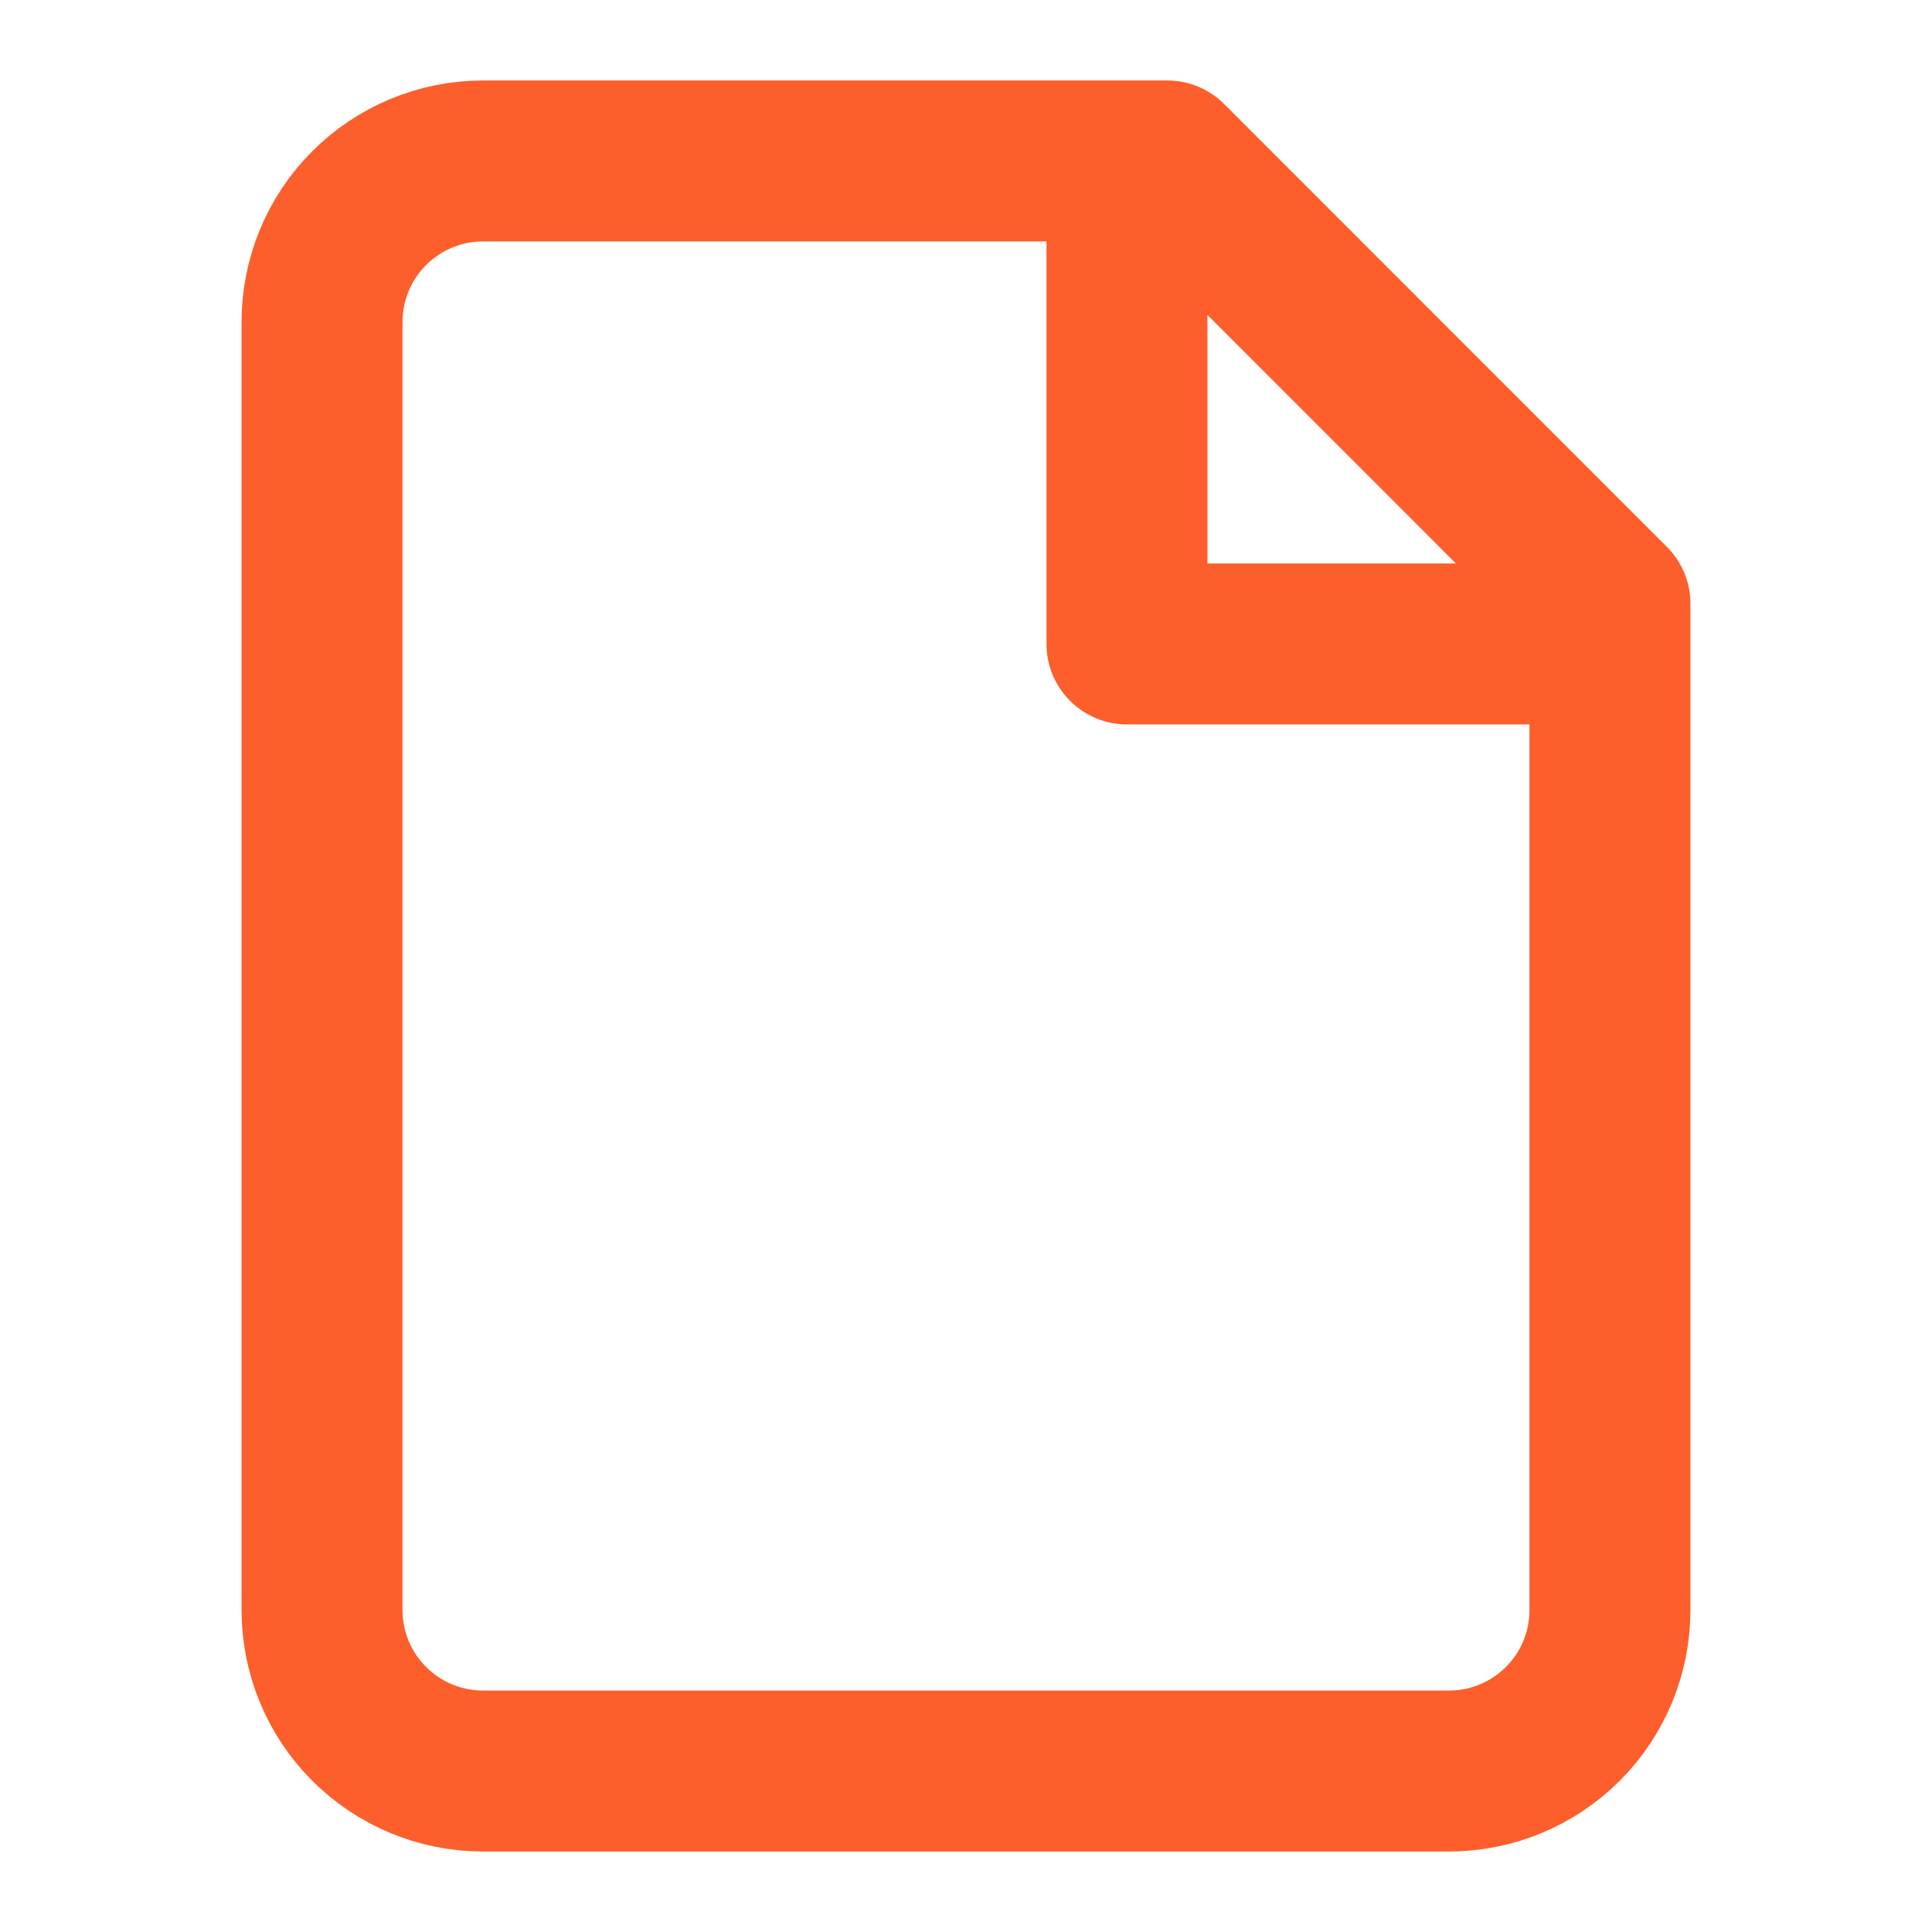
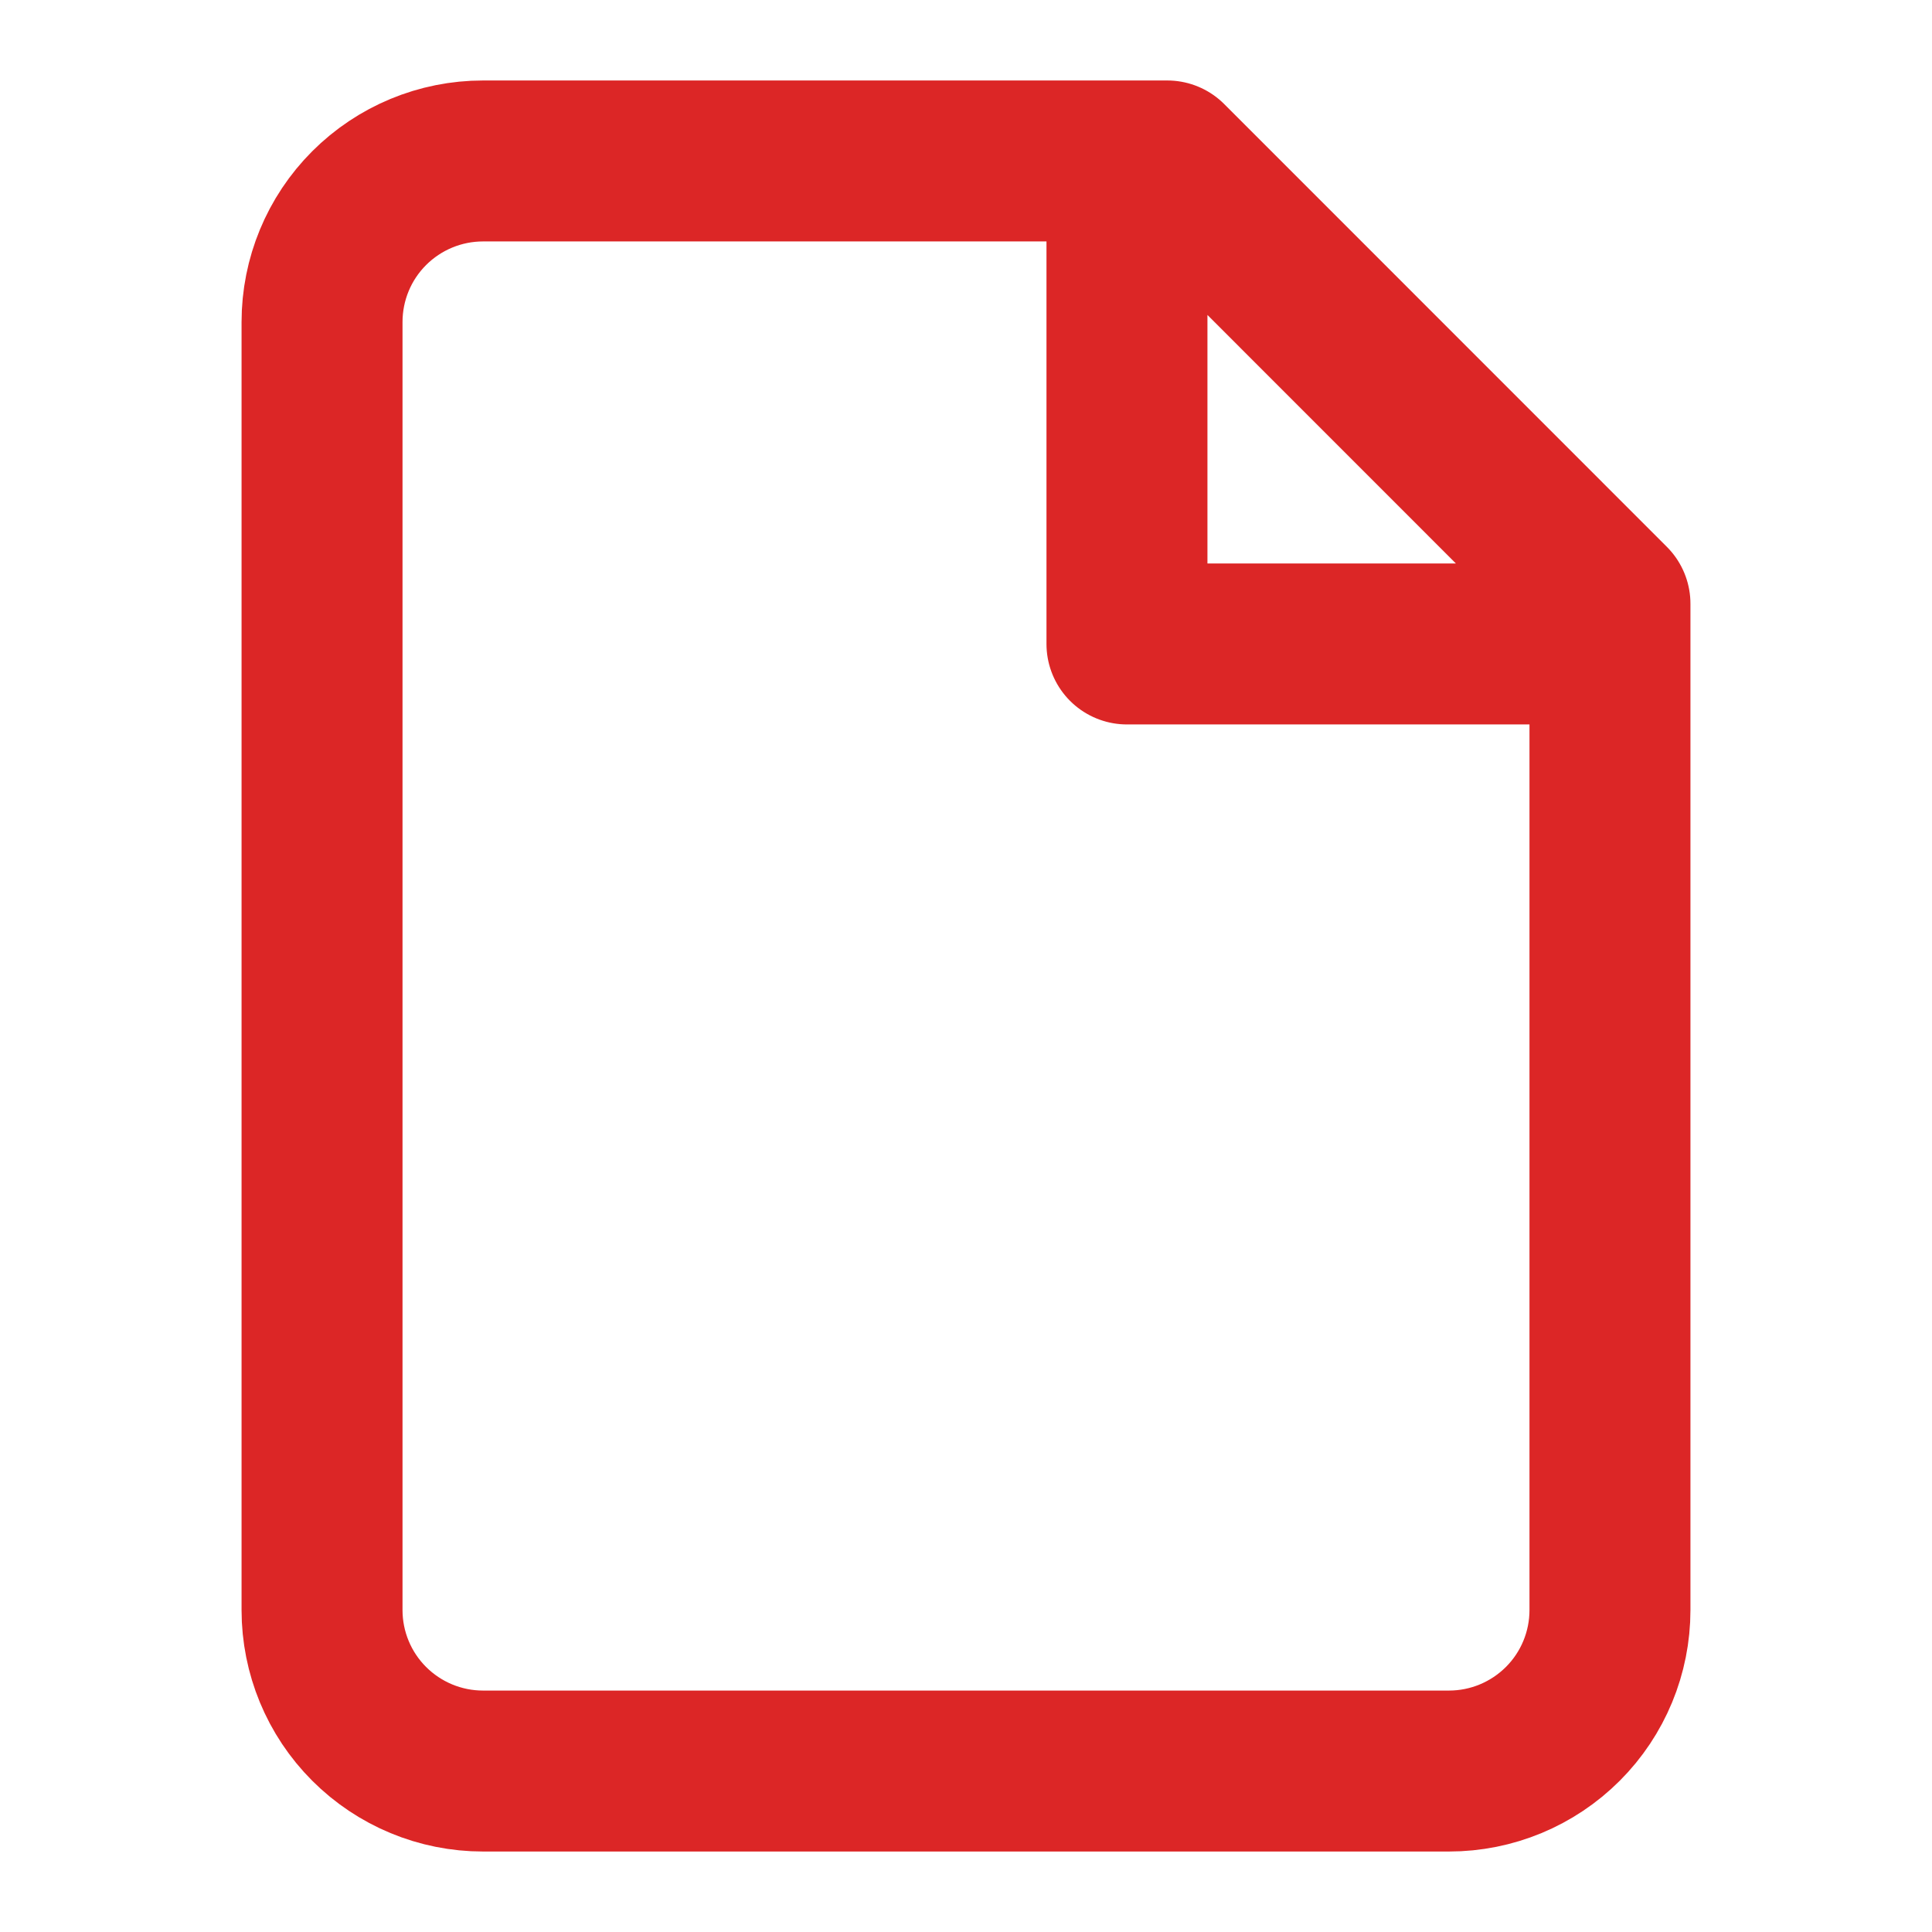
<svg xmlns="http://www.w3.org/2000/svg" width="16" height="16" viewBox="0 0 16 16" fill="none">
-   <path d="M9.333 1.333V5.333H13.333M9.667 1.333H4C3.646 1.333 3.307 1.474 3.057 1.724C2.807 1.974 2.667 2.313 2.667 2.667V13.334C2.667 13.687 2.807 14.026 3.057 14.276C3.307 14.526 3.646 14.667 4 14.667H12C12.354 14.667 12.693 14.526 12.943 14.276C13.193 14.026 13.333 13.687 13.333 13.334V5L9.667 1.333Z" stroke="#FC5F2B" stroke-width="1.333" stroke-linecap="round" stroke-linejoin="round" />
+   <path d="M9.333 1.333V5.333H13.333M9.667 1.333H4C3.646 1.333 3.307 1.474 3.057 1.724C2.807 1.974 2.667 2.313 2.667 2.667V13.334C2.667 13.687 2.807 14.026 3.057 14.276C3.307 14.526 3.646 14.667 4 14.667H12C12.354 14.667 12.693 14.526 12.943 14.276C13.193 14.026 13.333 13.687 13.333 13.334V5L9.667 1.333Z" stroke="#dc2626" stroke-width="1.333" stroke-linecap="round" stroke-linejoin="round" />
</svg>
